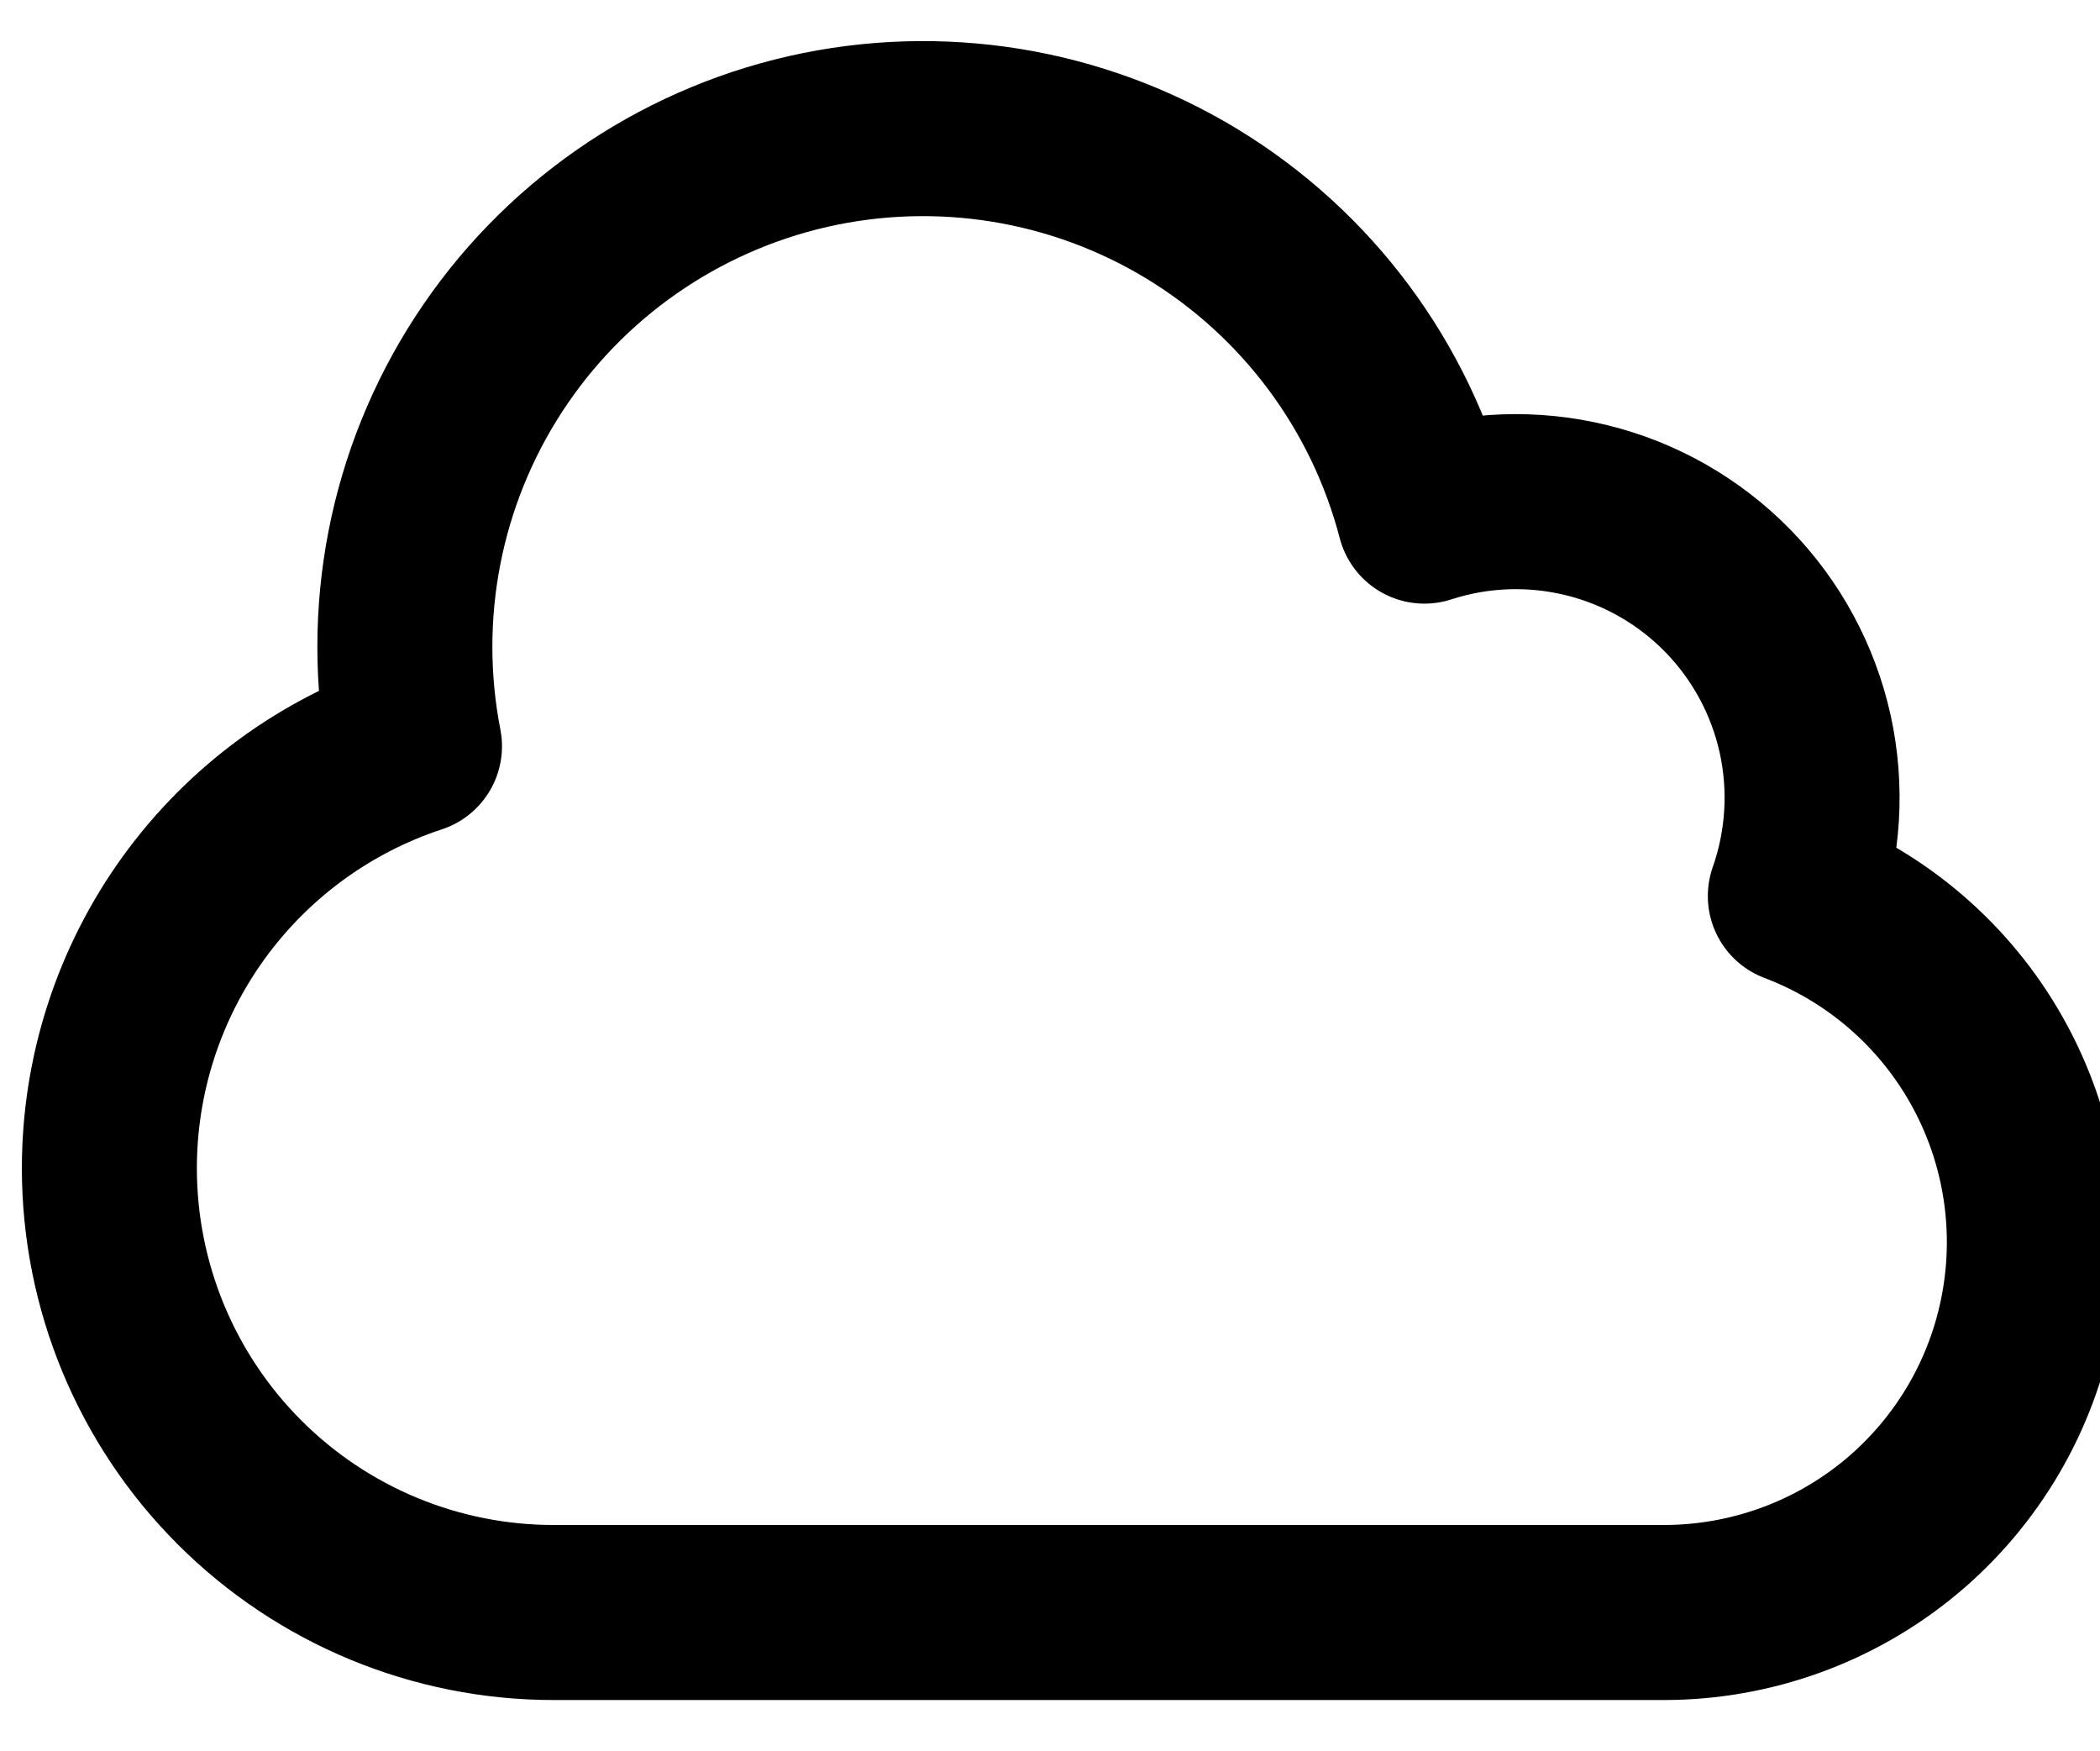
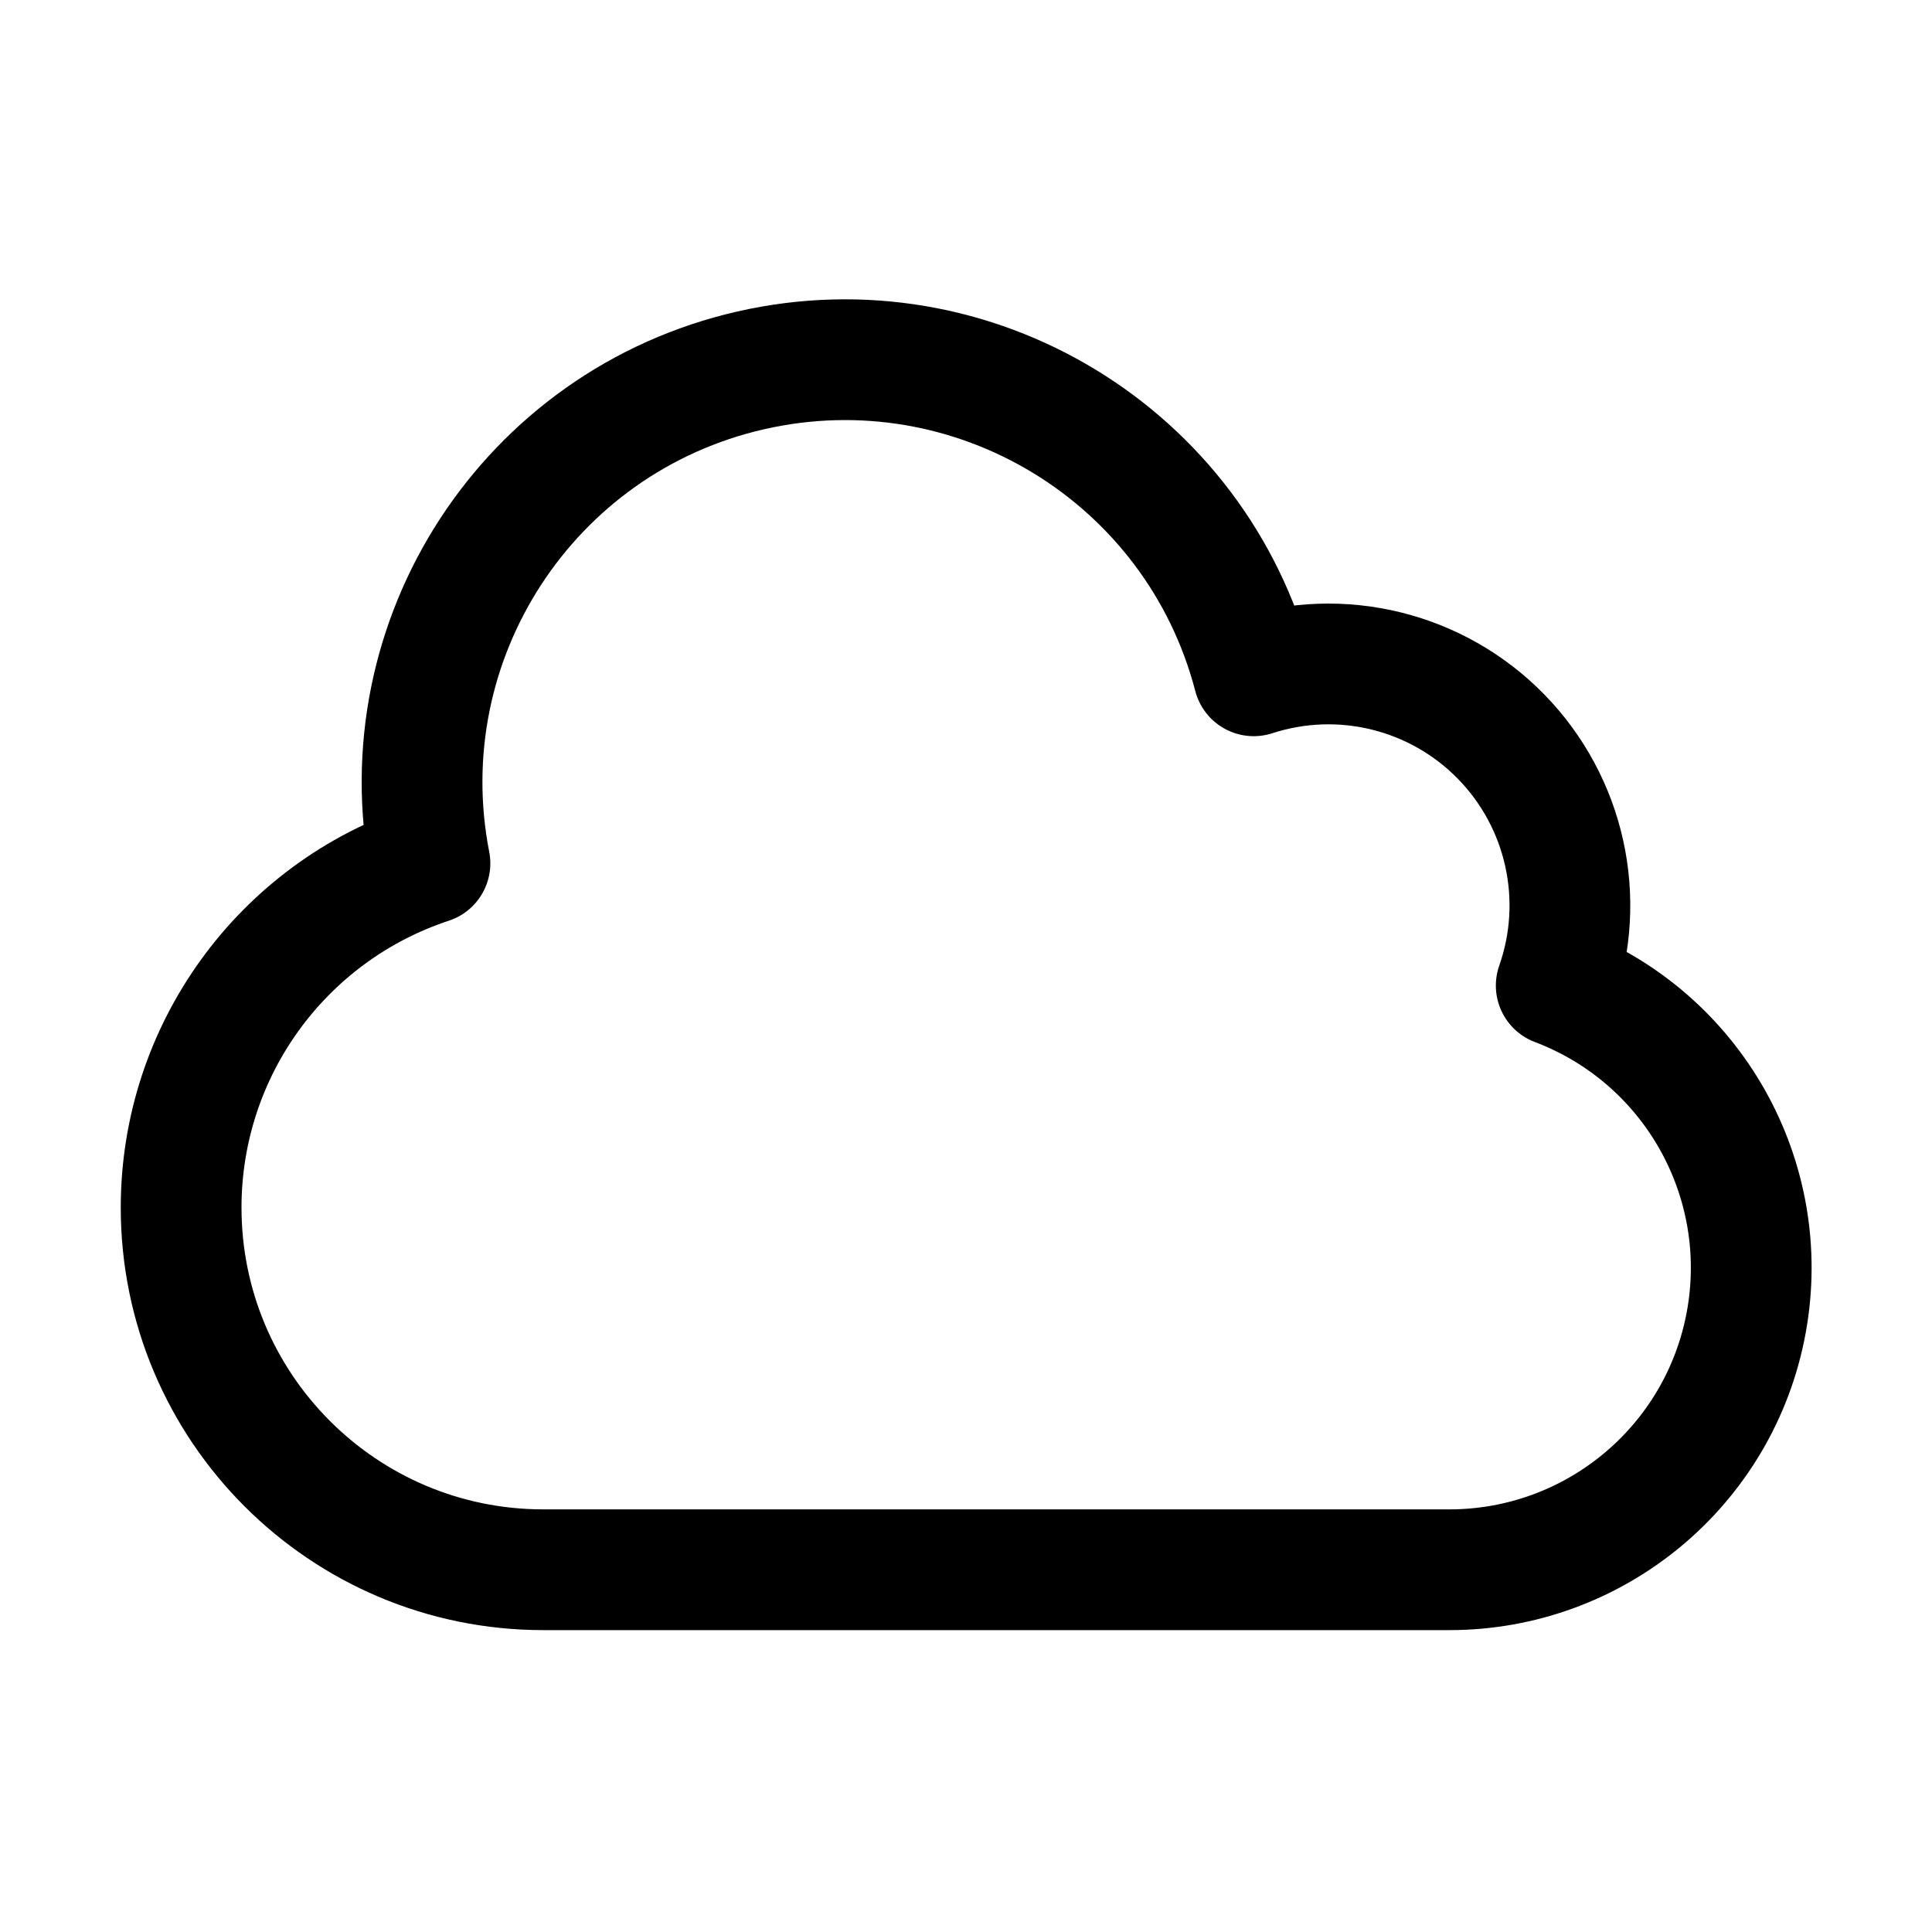
- <svg xmlns="http://www.w3.org/2000/svg" width="24" height="20" viewBox="0 0 24 20" fill="none" stroke="currentColor">
-   <path d="M1.25 13.348C1.25 14.694 1.785 15.985 2.737 16.937C3.689 17.889 4.98 18.424 6.326 18.424H19.015C20.006 18.424 20.965 18.078 21.726 17.445C22.487 16.811 23.002 15.931 23.18 14.957C23.359 13.983 23.191 12.978 22.704 12.115C22.218 11.253 21.444 10.588 20.518 10.238C20.727 9.642 20.766 9.001 20.63 8.384C20.493 7.768 20.188 7.203 19.747 6.751C19.306 6.3 18.747 5.98 18.135 5.83C17.522 5.679 16.879 5.702 16.279 5.897C15.891 4.408 14.938 3.129 13.624 2.33C12.309 1.531 10.734 1.276 9.234 1.617C7.734 1.959 6.425 2.871 5.586 4.16C4.746 5.45 4.442 7.015 4.737 8.526C3.722 8.86 2.839 9.507 2.213 10.372C1.587 11.238 1.25 12.279 1.25 13.348Z" stroke-width="2" stroke-linecap="round" stroke-linejoin="round" />
+ <svg xmlns="http://www.w3.org/2000/svg" fill="none" viewBox="0 0 24 24" stroke-width="1.5" stroke="currentColor">
+   <path stroke-linecap="round" stroke-linejoin="round" d="M2.25 15a4.5 4.5 0 004.5 4.5H18a3.75 3.75 0 001.332-7.257 3 3 0 00-3.758-3.848 5.25 5.25 0 00-10.233 2.33A4.502 4.502 0 002.25 15z" />
</svg>
